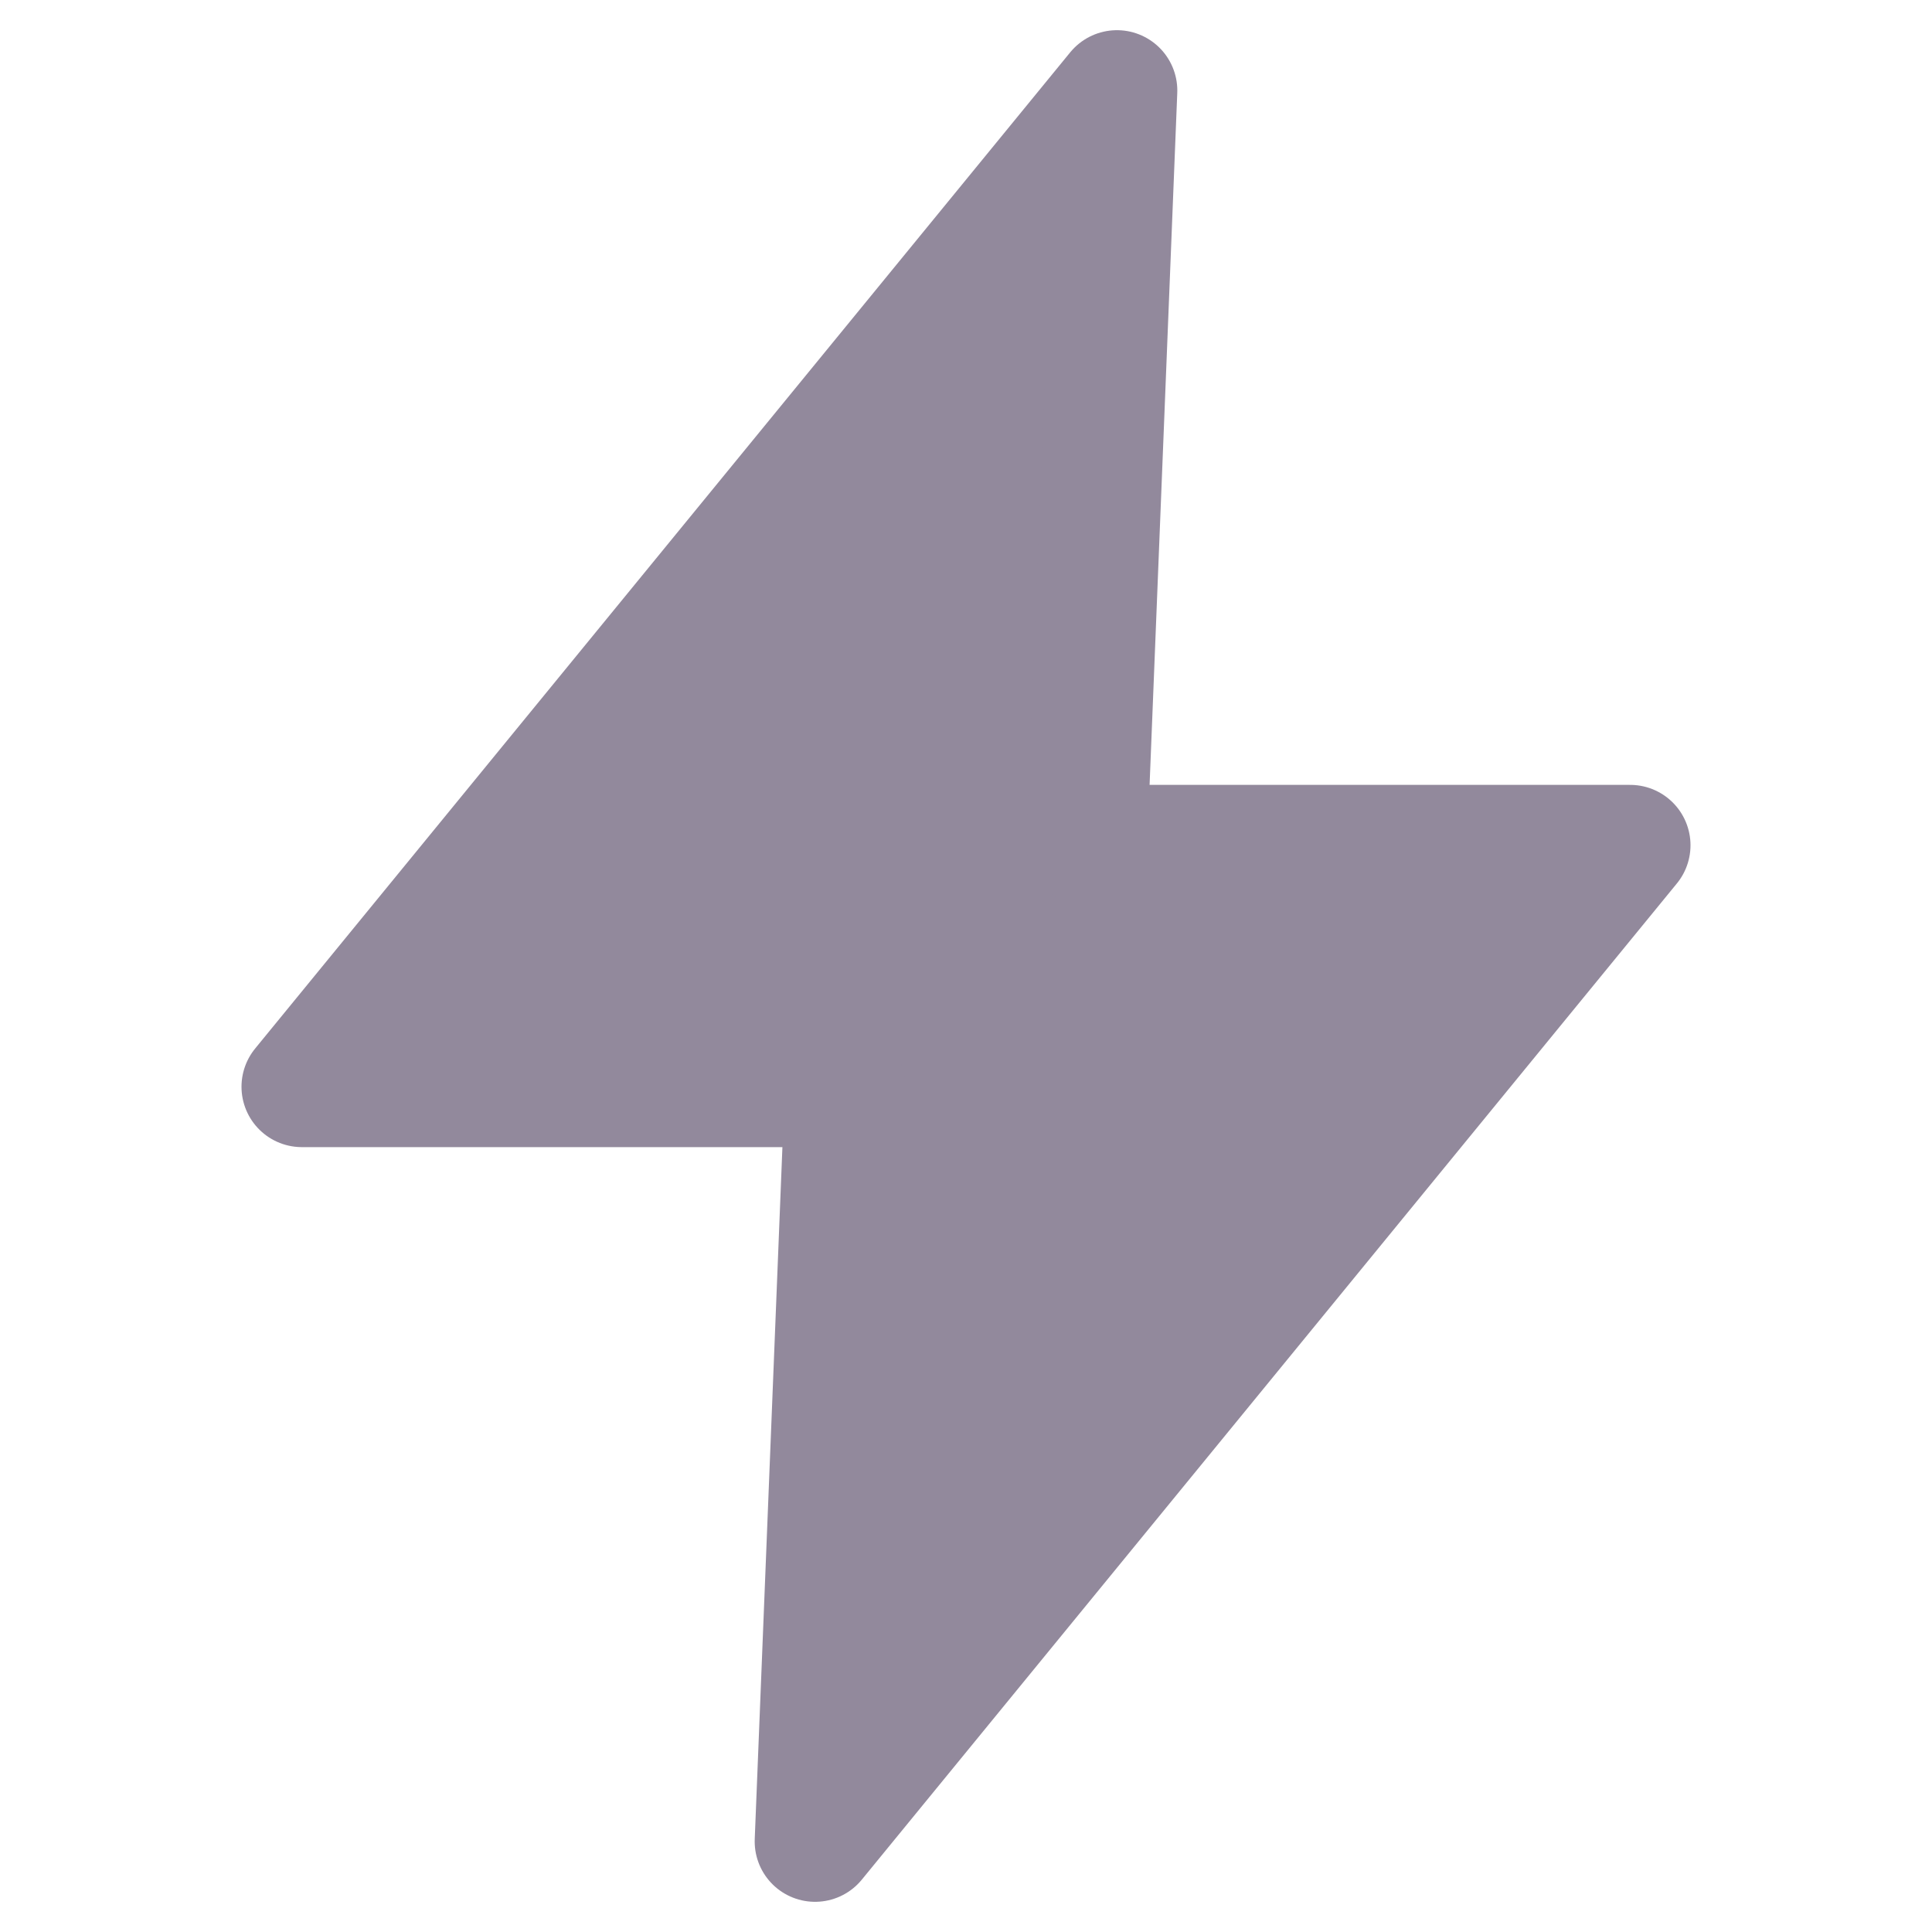
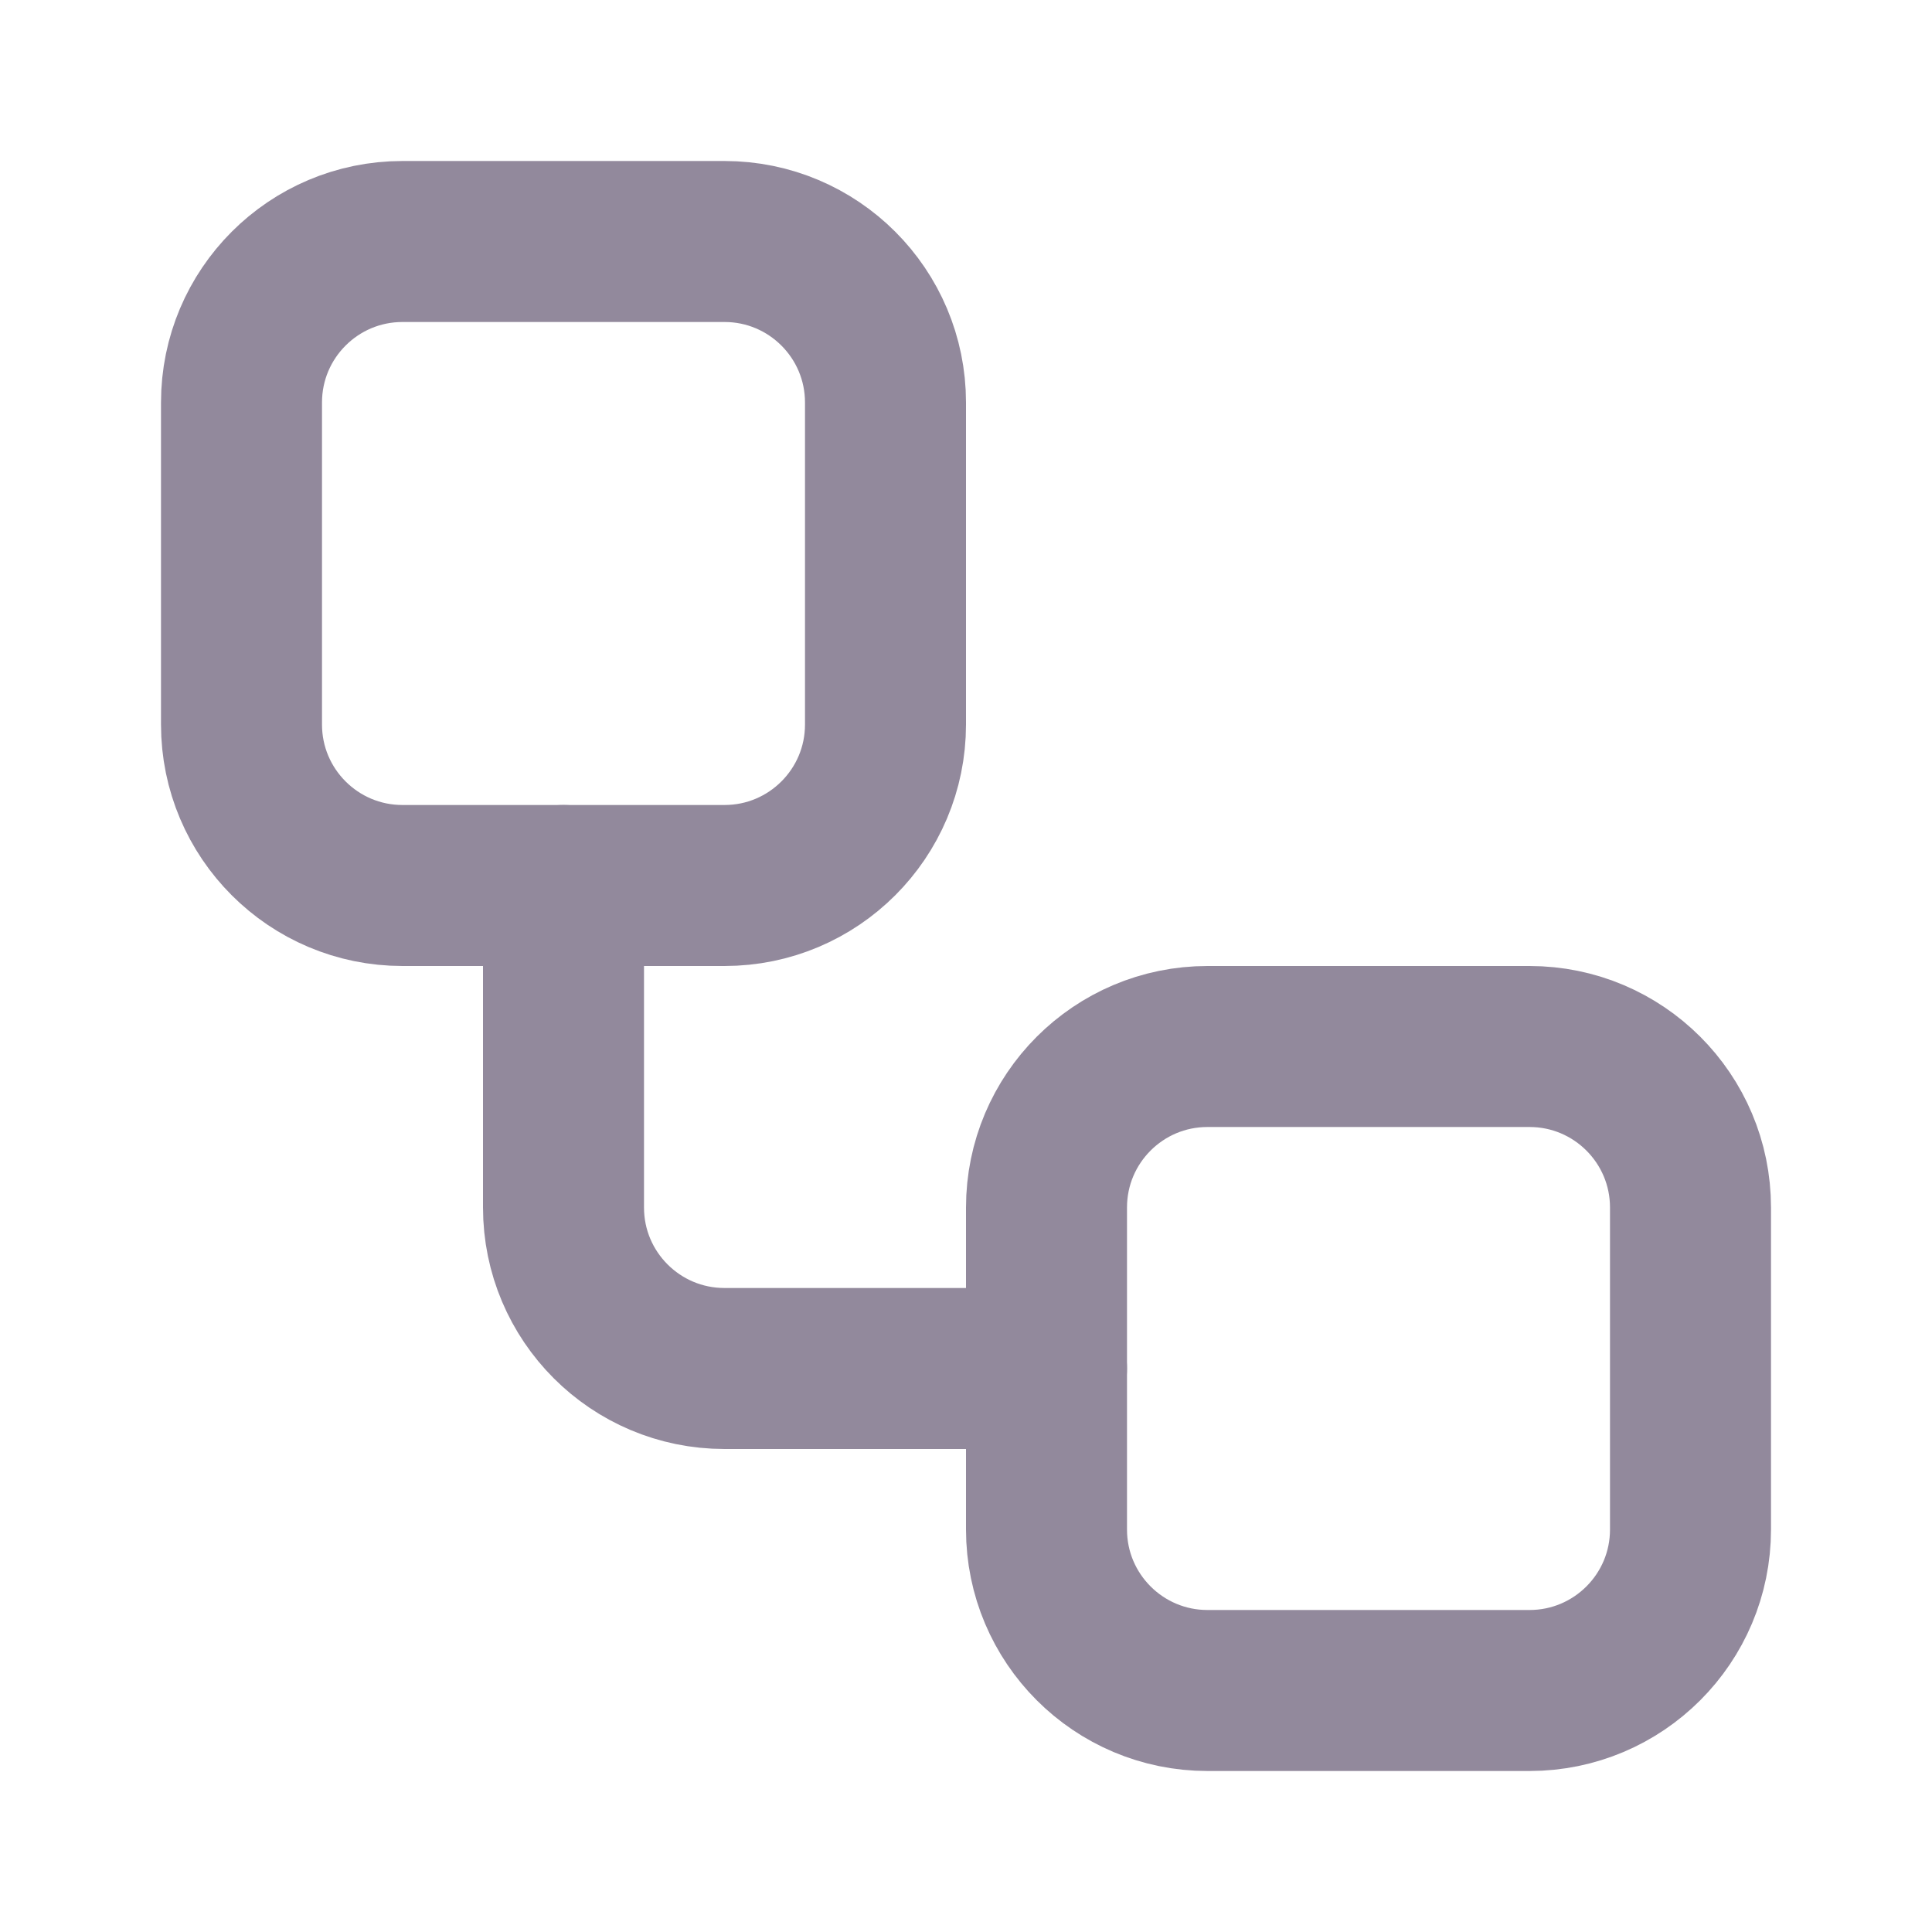
- <svg xmlns="http://www.w3.org/2000/svg" width="16" height="16" viewBox="0 0 16 16" fill="none">
-   <path d="M9.25 0.75L2.5 9H7L6.75 15.25L13.5 7H9L9.25 0.75Z" fill="#92899C" stroke="#92899C" stroke-linejoin="round" />
+ <svg xmlns="http://www.w3.org/2000/svg" width="16" height="16" viewBox="0 0 24 24" fill="none" stroke="#92899C" stroke-width="2" stroke-linecap="round" stroke-linejoin="round">
+   <rect width="8" height="8" x="3" y="3" rx="2" />
+   <path d="M7 11v4a2 2 0 0 0 2 2h4" />
+   <rect width="8" height="8" x="13" y="13" rx="2" />
</svg>
